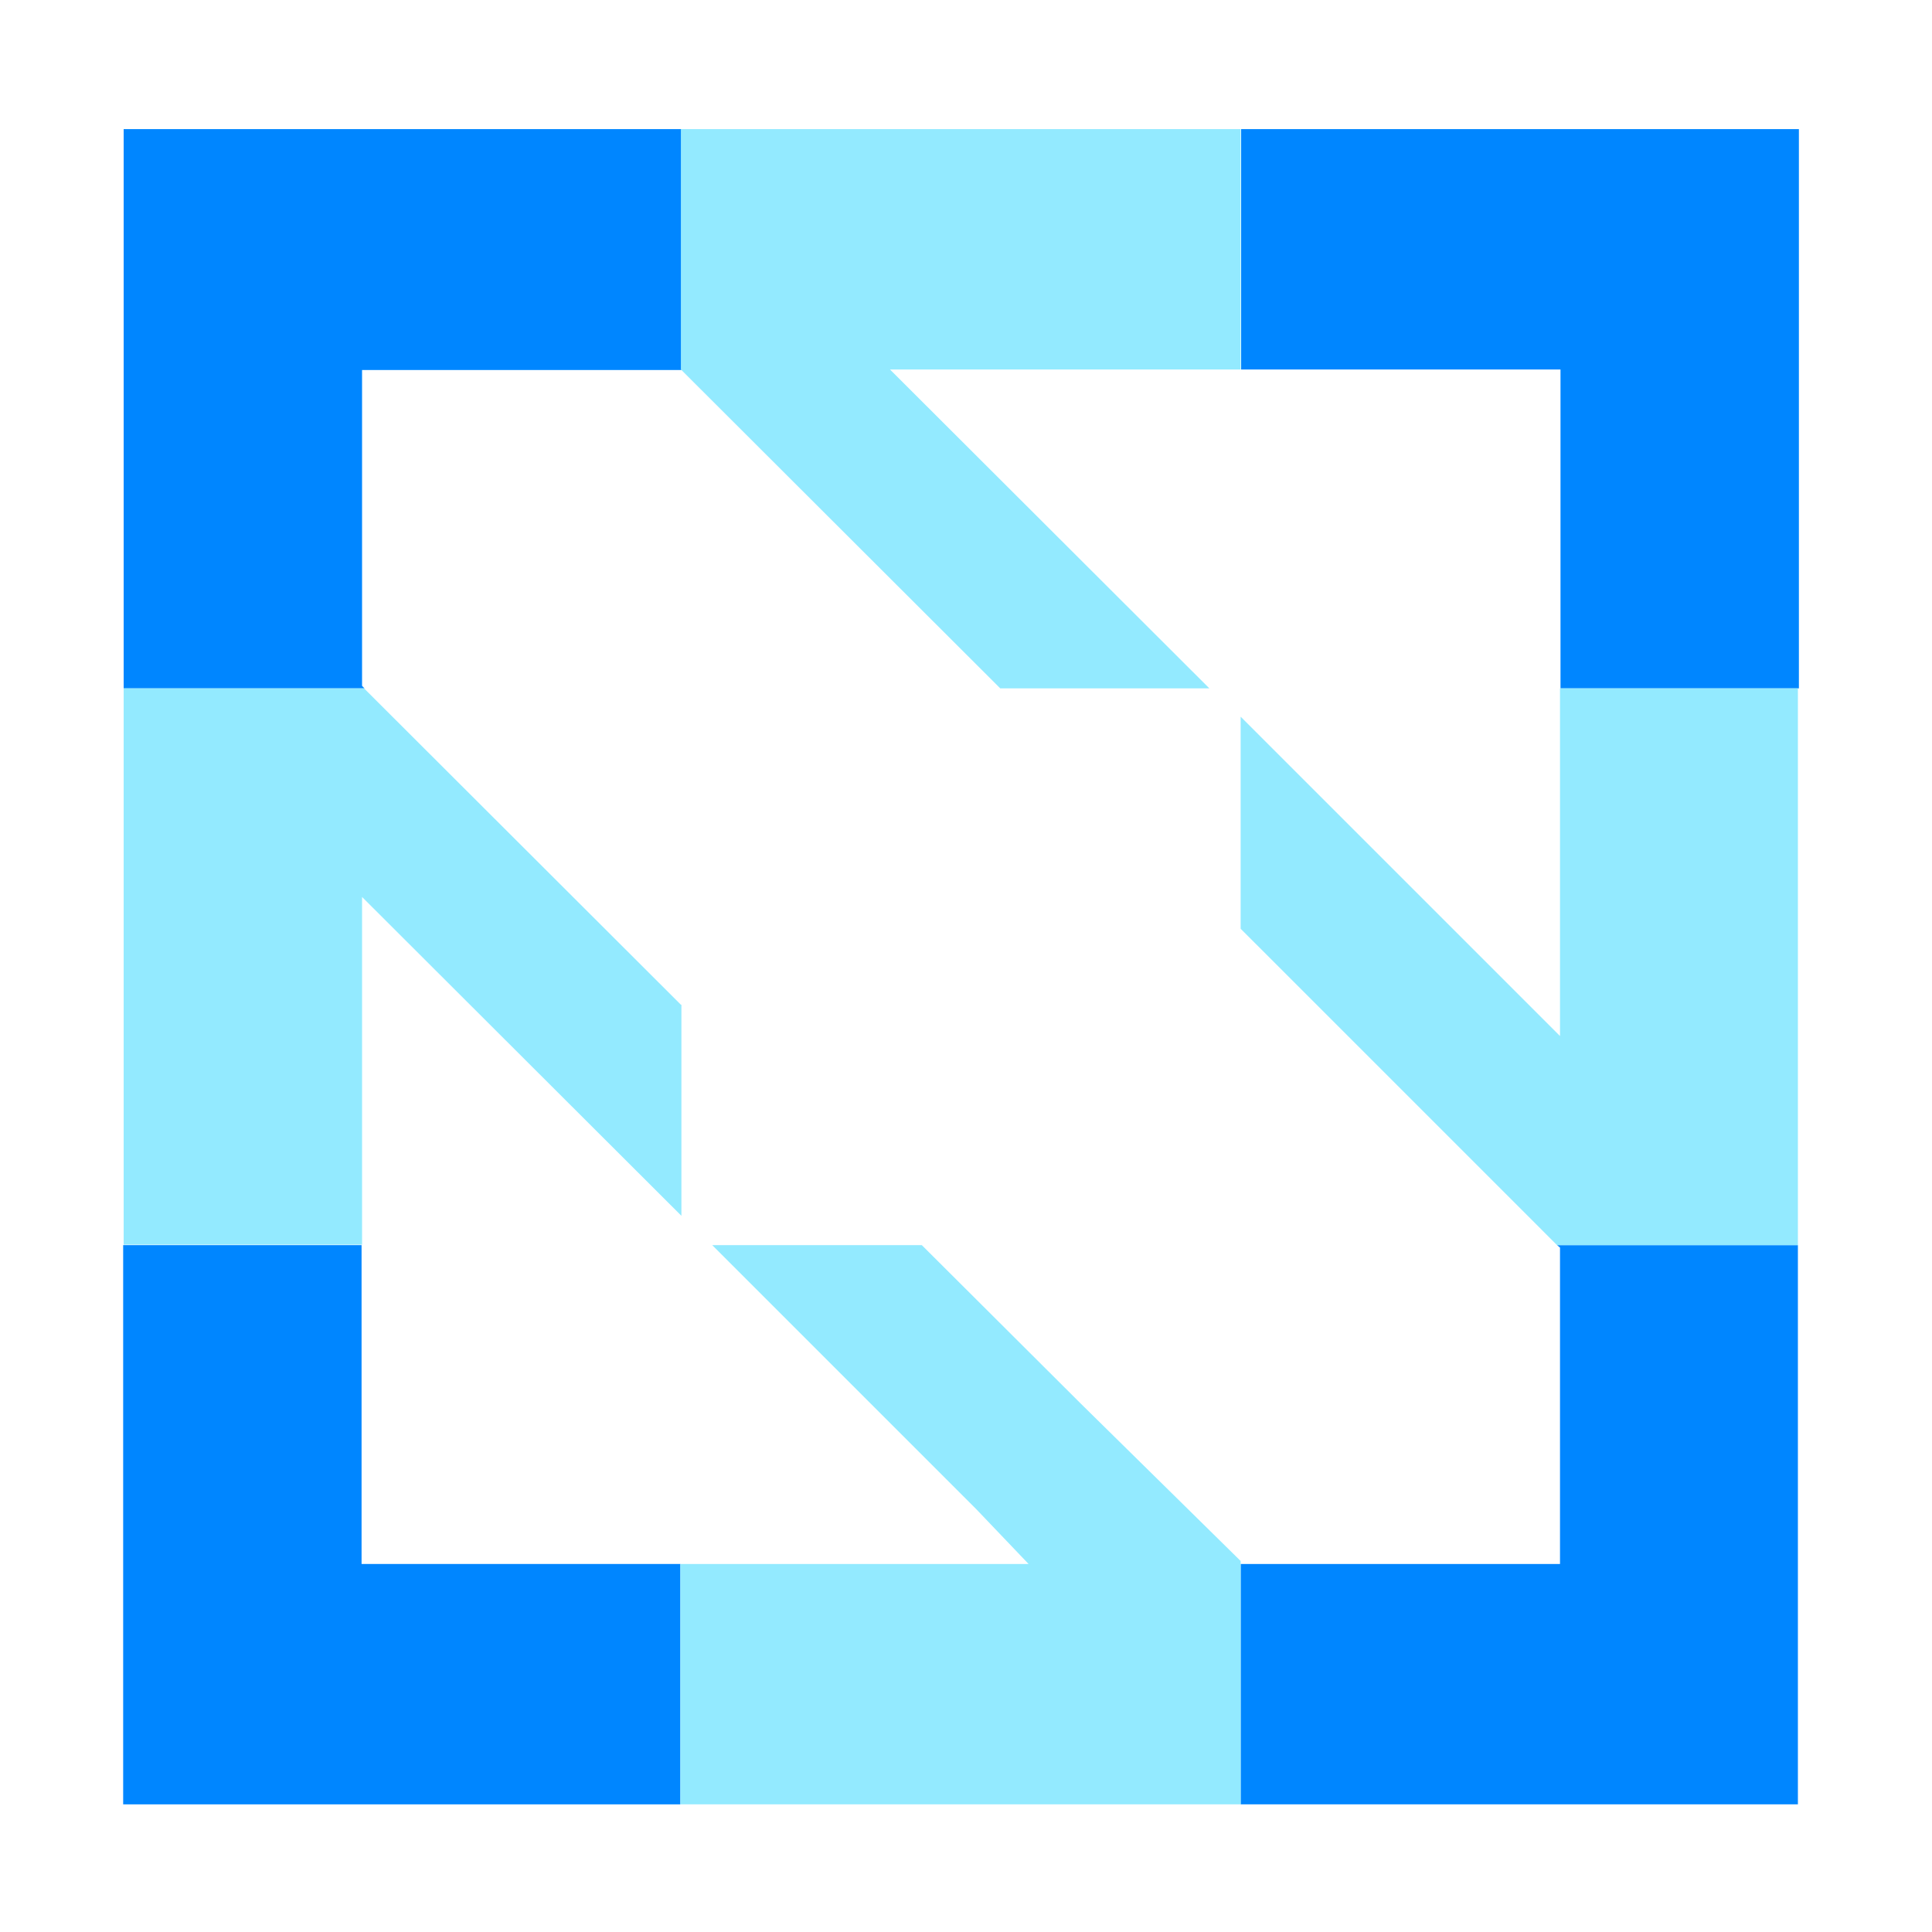
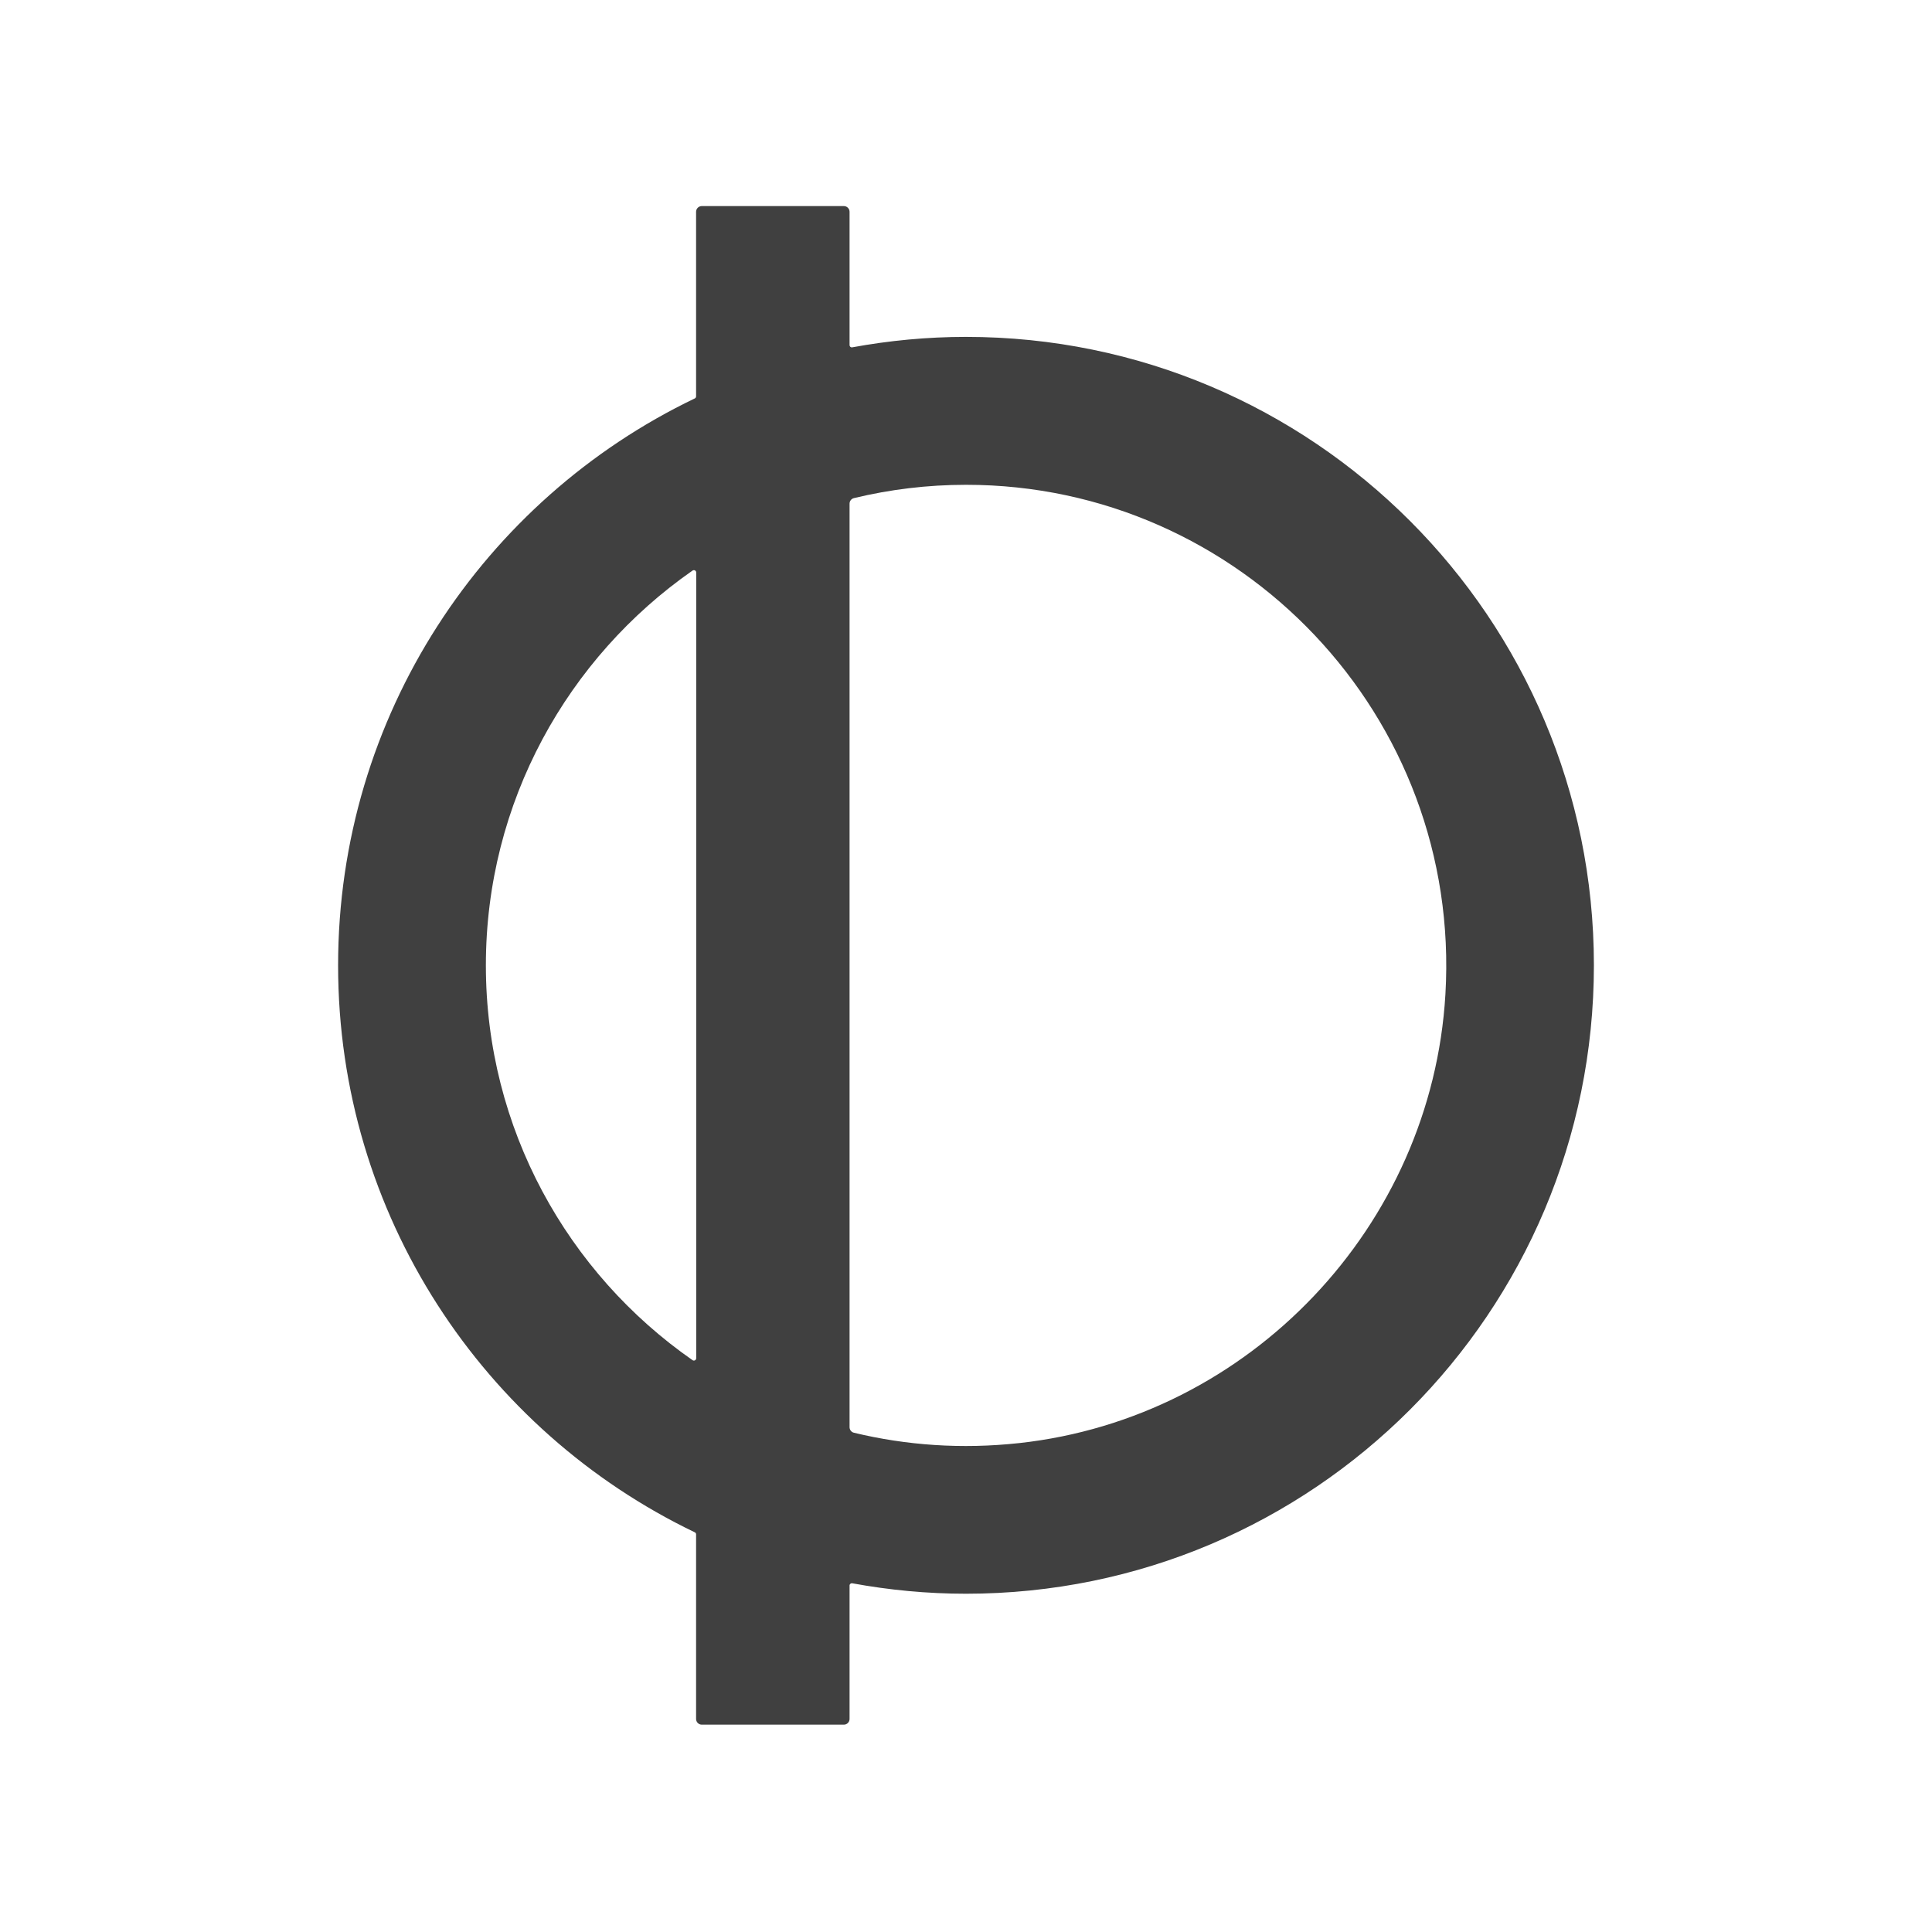
- <svg xmlns="http://www.w3.org/2000/svg" version="1.1" id="a" x="0px" y="0px" viewBox="0 0 389 389" style="enable-background:new 0 0 389 389;" xml:space="preserve">
-   <style type="text/css">
- 	.st0{fill:#0086FF;}
- 	.st1{fill:#93EAFF;}
- </style>
-   <g>
-     <path class="st0" d="M72.8,250.7h-48v112.6h112.2v-48.4H72.8V250.7z" />
-     <path class="st0" d="M314.1,251.2v63.7h-64.3v48.4h112.2V250.7h-48.5L314.1,251.2z" />
-     <path class="st0" d="M24.9,138.6h48.5l-0.5-0.5V74.5h64.3V26H24.9V138.6z" />
-     <path class="st0" d="M249.9,26v48.4h64.3v64.2h48V26C362.1,26,249.9,26,249.9,26z" />
-     <path class="st1" d="M243.5,138.6l-64.3-64.2h70.6V26H137.1v48.4l64.3,64.2H243.5z" />
-     <path class="st1" d="M185.6,250.7h-42.2l53.2,53.2l10.5,11h-70.1v48.4h112.8v-49l-32.1-31.6L185.6,250.7z" />
-     <path class="st1" d="M314.1,138.6v70l-11.1-11.1l-53.2-53.2V187l31.6,31.6l32.1,32.1h48.5V138.6H314.1L314.1,138.6z" />
-     <path class="st1" d="M137.1,202.3l-63.8-63.7H24.9v112h48v-70l64.3,64.2V202.3z" />
-   </g>
+ <svg xmlns="http://www.w3.org/2000/svg" fill="none" height="420" viewBox="0 0 420 420" width="420">
+   <path d="m210 73.236c-8.464 0-16.721.801-24.745 2.273-.31.052-.568-.181-.568-.491v-28.978c0-.671-.542-1.24-1.239-1.24h-30.886c-.671 0-1.239.542-1.239 1.24v40.136c0 .181-.103.362-.284.439-45.852 22.005-77.539 68.933-77.539 123.248 0 54.314 31.687 101.216 77.539 123.247.181.077.284.258.284.439v40.136c0 .671.542 1.239 1.239 1.239h30.886c.671 0 1.239-.542 1.239-1.239v-29.004c0-.31.284-.543.568-.491 8.024 1.472 16.281 2.273 24.745 2.273 75.398 0 136.5-61.159 136.5-136.626s-61.128-136.6-136.5-136.6zm-104.375 136.626c0-35.513 17.805-66.919 44.924-85.824.335-.233.8 0 .8.413v170.821c0 .413-.465.646-.8.413-27.119-18.879-44.924-50.311-44.924-85.823zm115.935 103.851c-12.489 1.369-24.565.49-35.918-2.247-.568-.129-.955-.646-.955-1.214v-200.755c0-.568.387-1.085.955-1.214 7.818-1.885 15.972-2.892 24.384-2.892 59.631 0 107.755 50.311 104.194 110.772-2.967 50.415-42.498 92.049-92.634 97.55z" fill="#404040" />
</svg>
